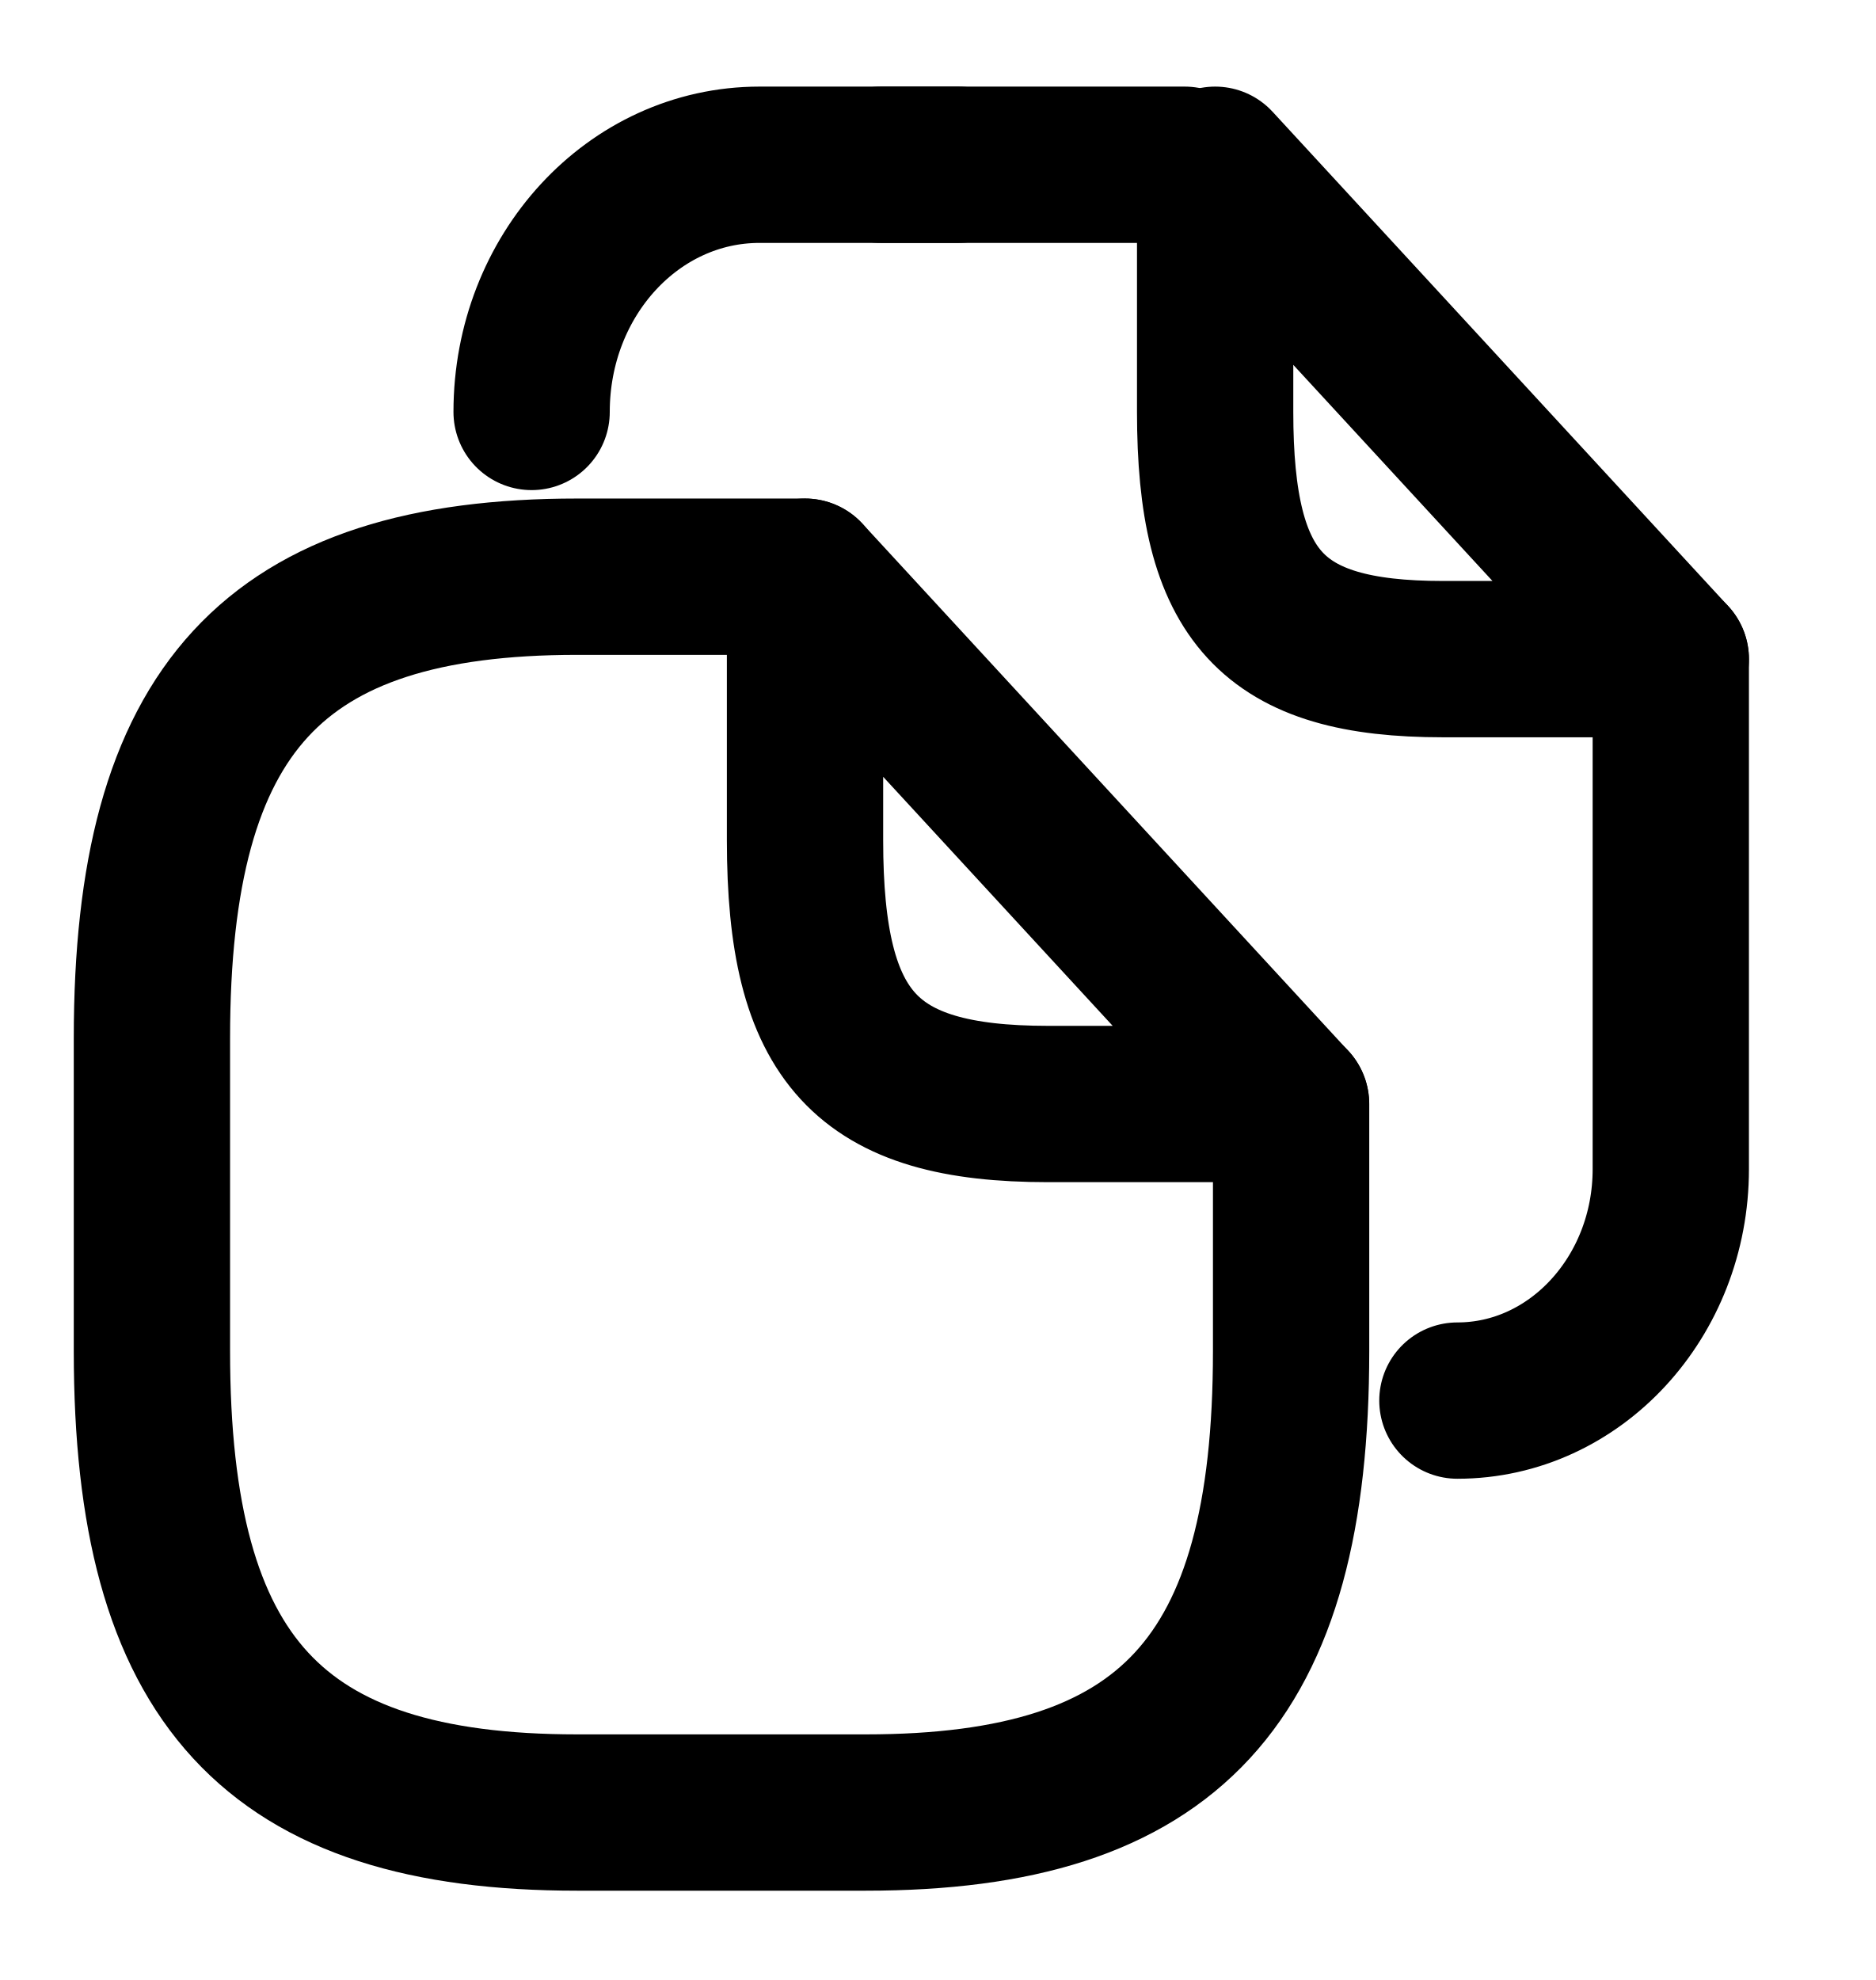
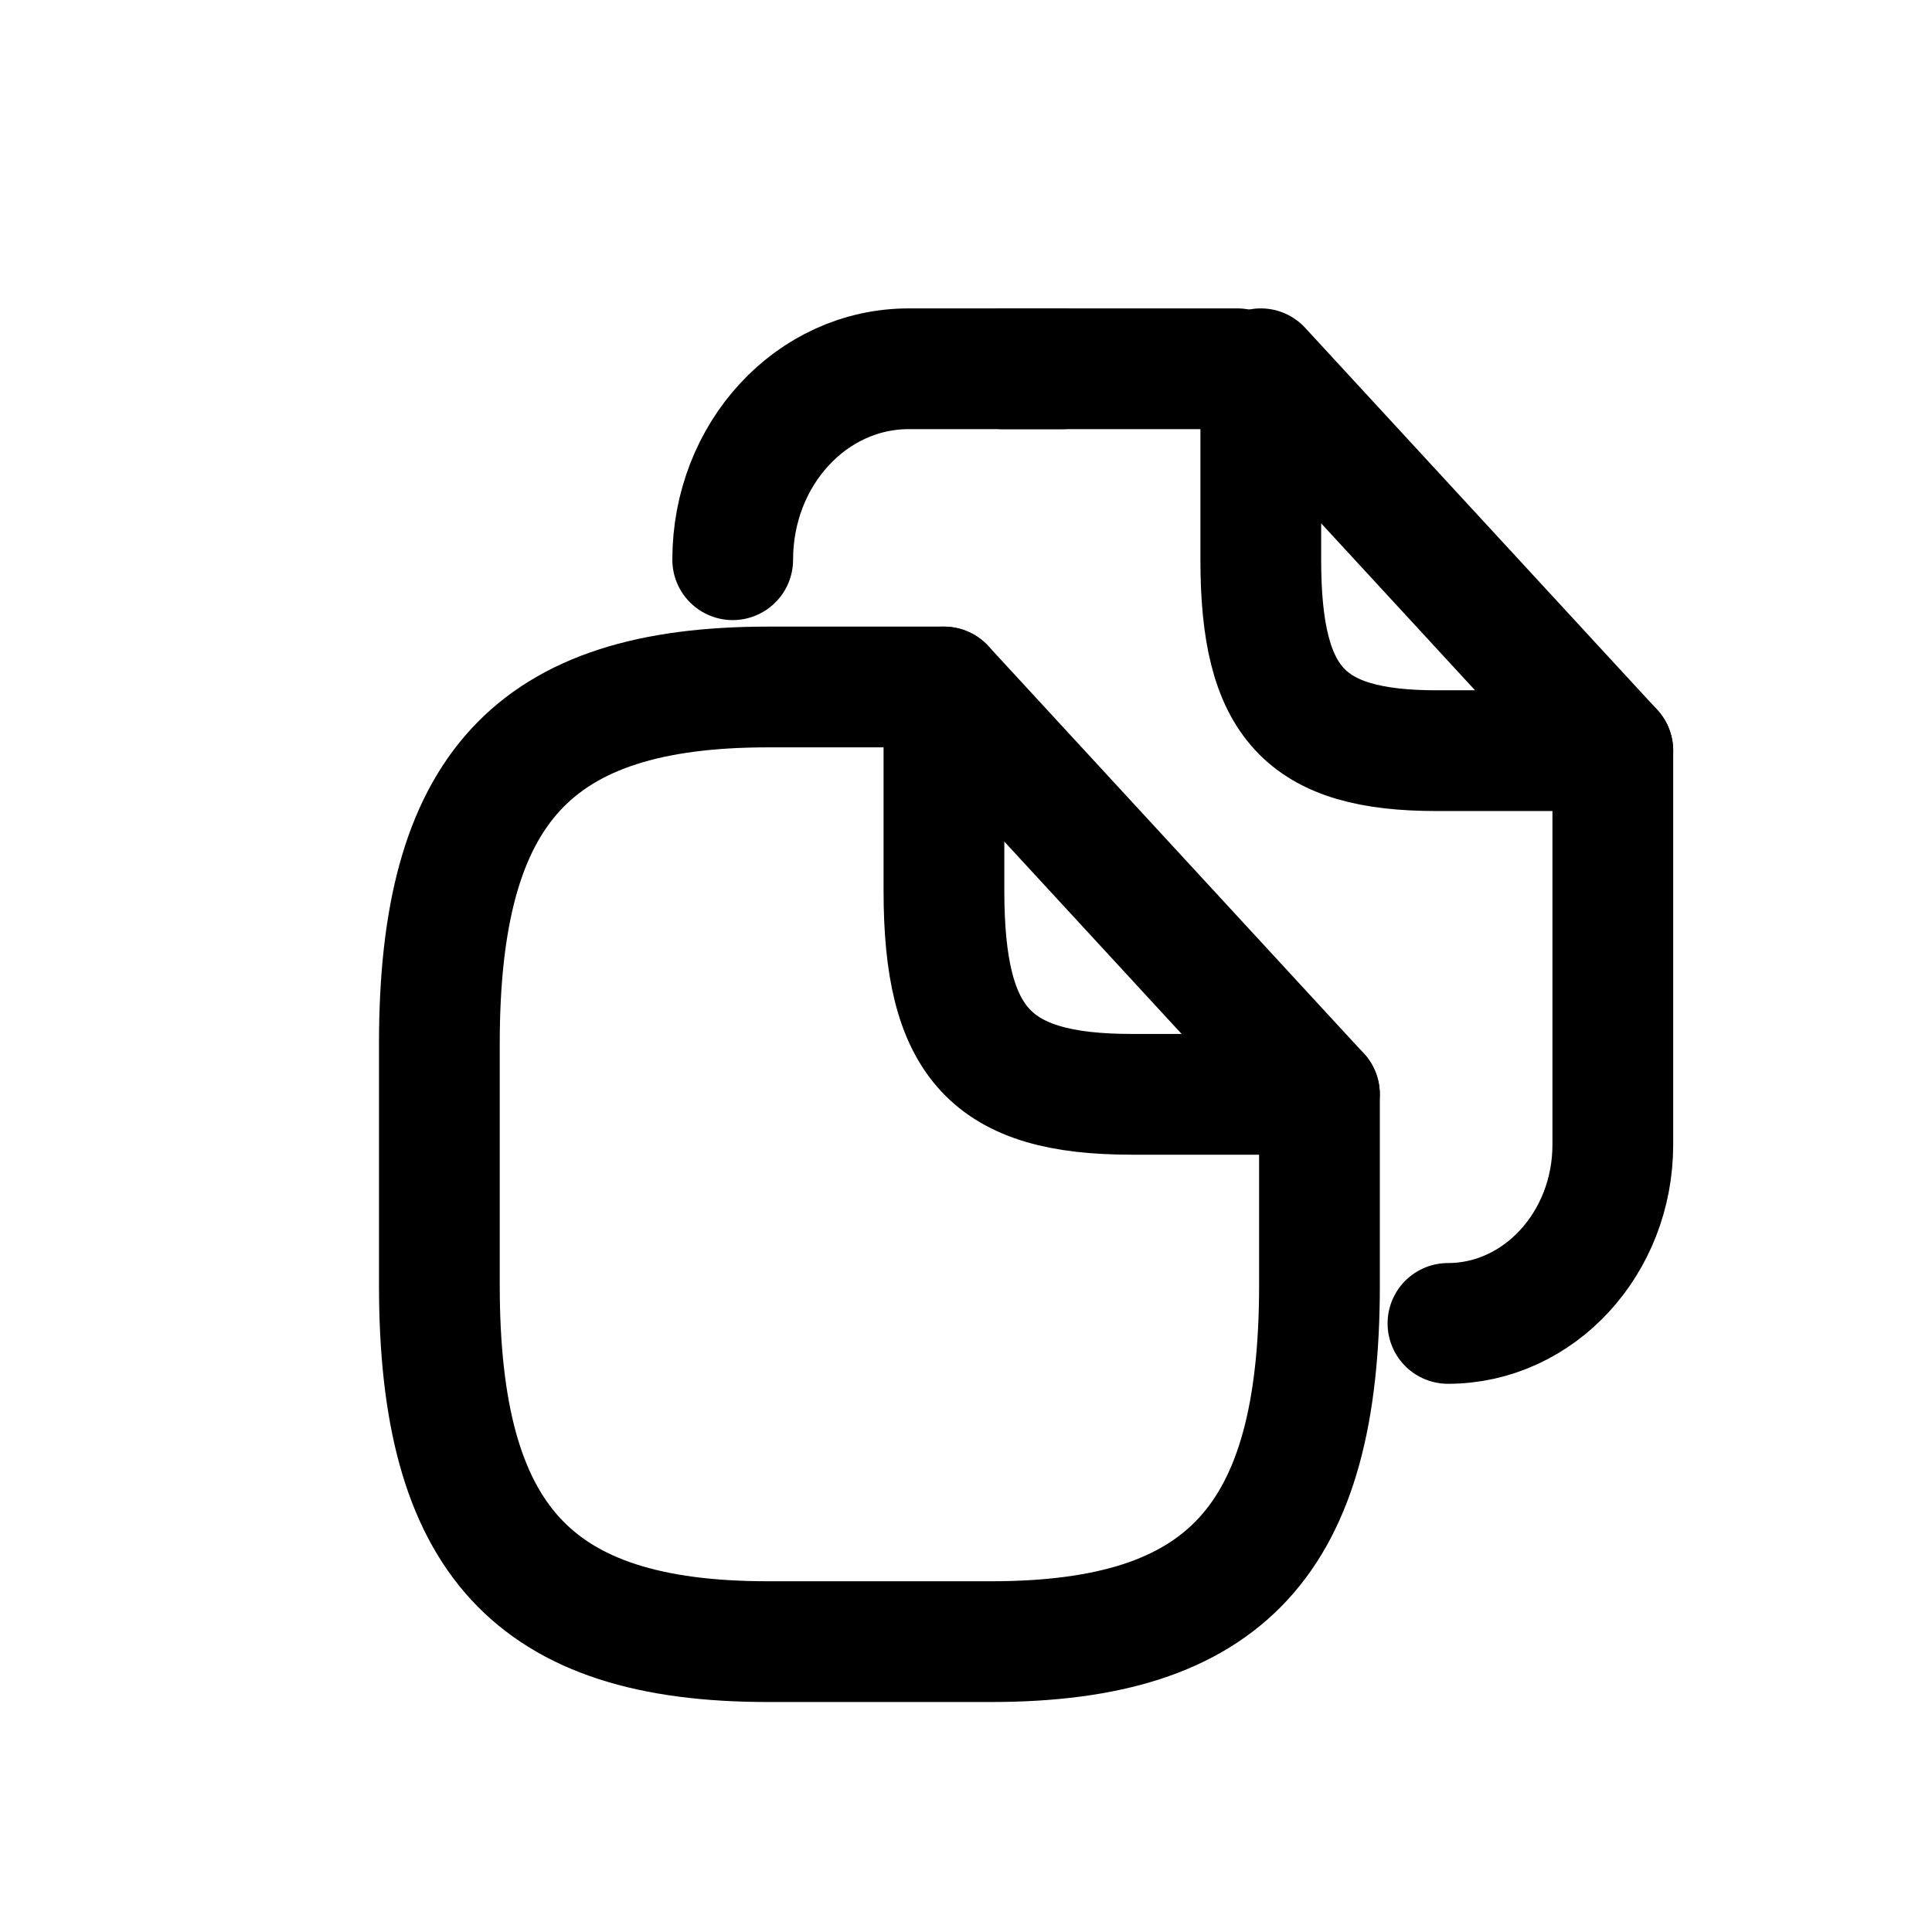
- <svg xmlns="http://www.w3.org/2000/svg" width="18" height="19" viewBox="0 0 18 19" fill="none">
+ <svg xmlns="http://www.w3.org/2000/svg" width="24" height="24" viewBox="-4 -3 24 24" fill="none">
  <path d="M12.391 10.594V12.966C12.391 16.128 11.225 17.393 8.309 17.393H5.539C2.624 17.393 1.458 16.128 1.458 12.966V9.962C1.458 6.799 2.624 5.534 5.539 5.534H7.726" stroke="currentColor" stroke-width="1.5" stroke-linecap="round" stroke-linejoin="round" />
  <path d="M12.39 10.594H10.058C8.309 10.594 7.726 9.962 7.726 8.064V5.534L12.39 10.594Z" stroke="currentColor" stroke-width="1.5" stroke-linecap="round" stroke-linejoin="round" />
  <path d="M8.454 1.581H11.37" stroke="currentColor" stroke-width="1.5" stroke-linecap="round" stroke-linejoin="round" />
  <path d="M5.102 3.953C5.102 2.641 6.079 1.581 7.289 1.581H9.198" stroke="currentColor" stroke-width="1.5" stroke-linecap="round" stroke-linejoin="round" />
  <path d="M16.035 6.325V11.219C16.035 12.444 15.117 13.44 13.987 13.44" stroke="currentColor" stroke-width="1.5" stroke-linecap="round" stroke-linejoin="round" />
  <path d="M16.035 6.325H13.848C12.208 6.325 11.662 5.732 11.662 3.953V1.581L16.035 6.325Z" stroke="currentColor" stroke-width="1.5" stroke-linecap="round" stroke-linejoin="round" />
</svg>
